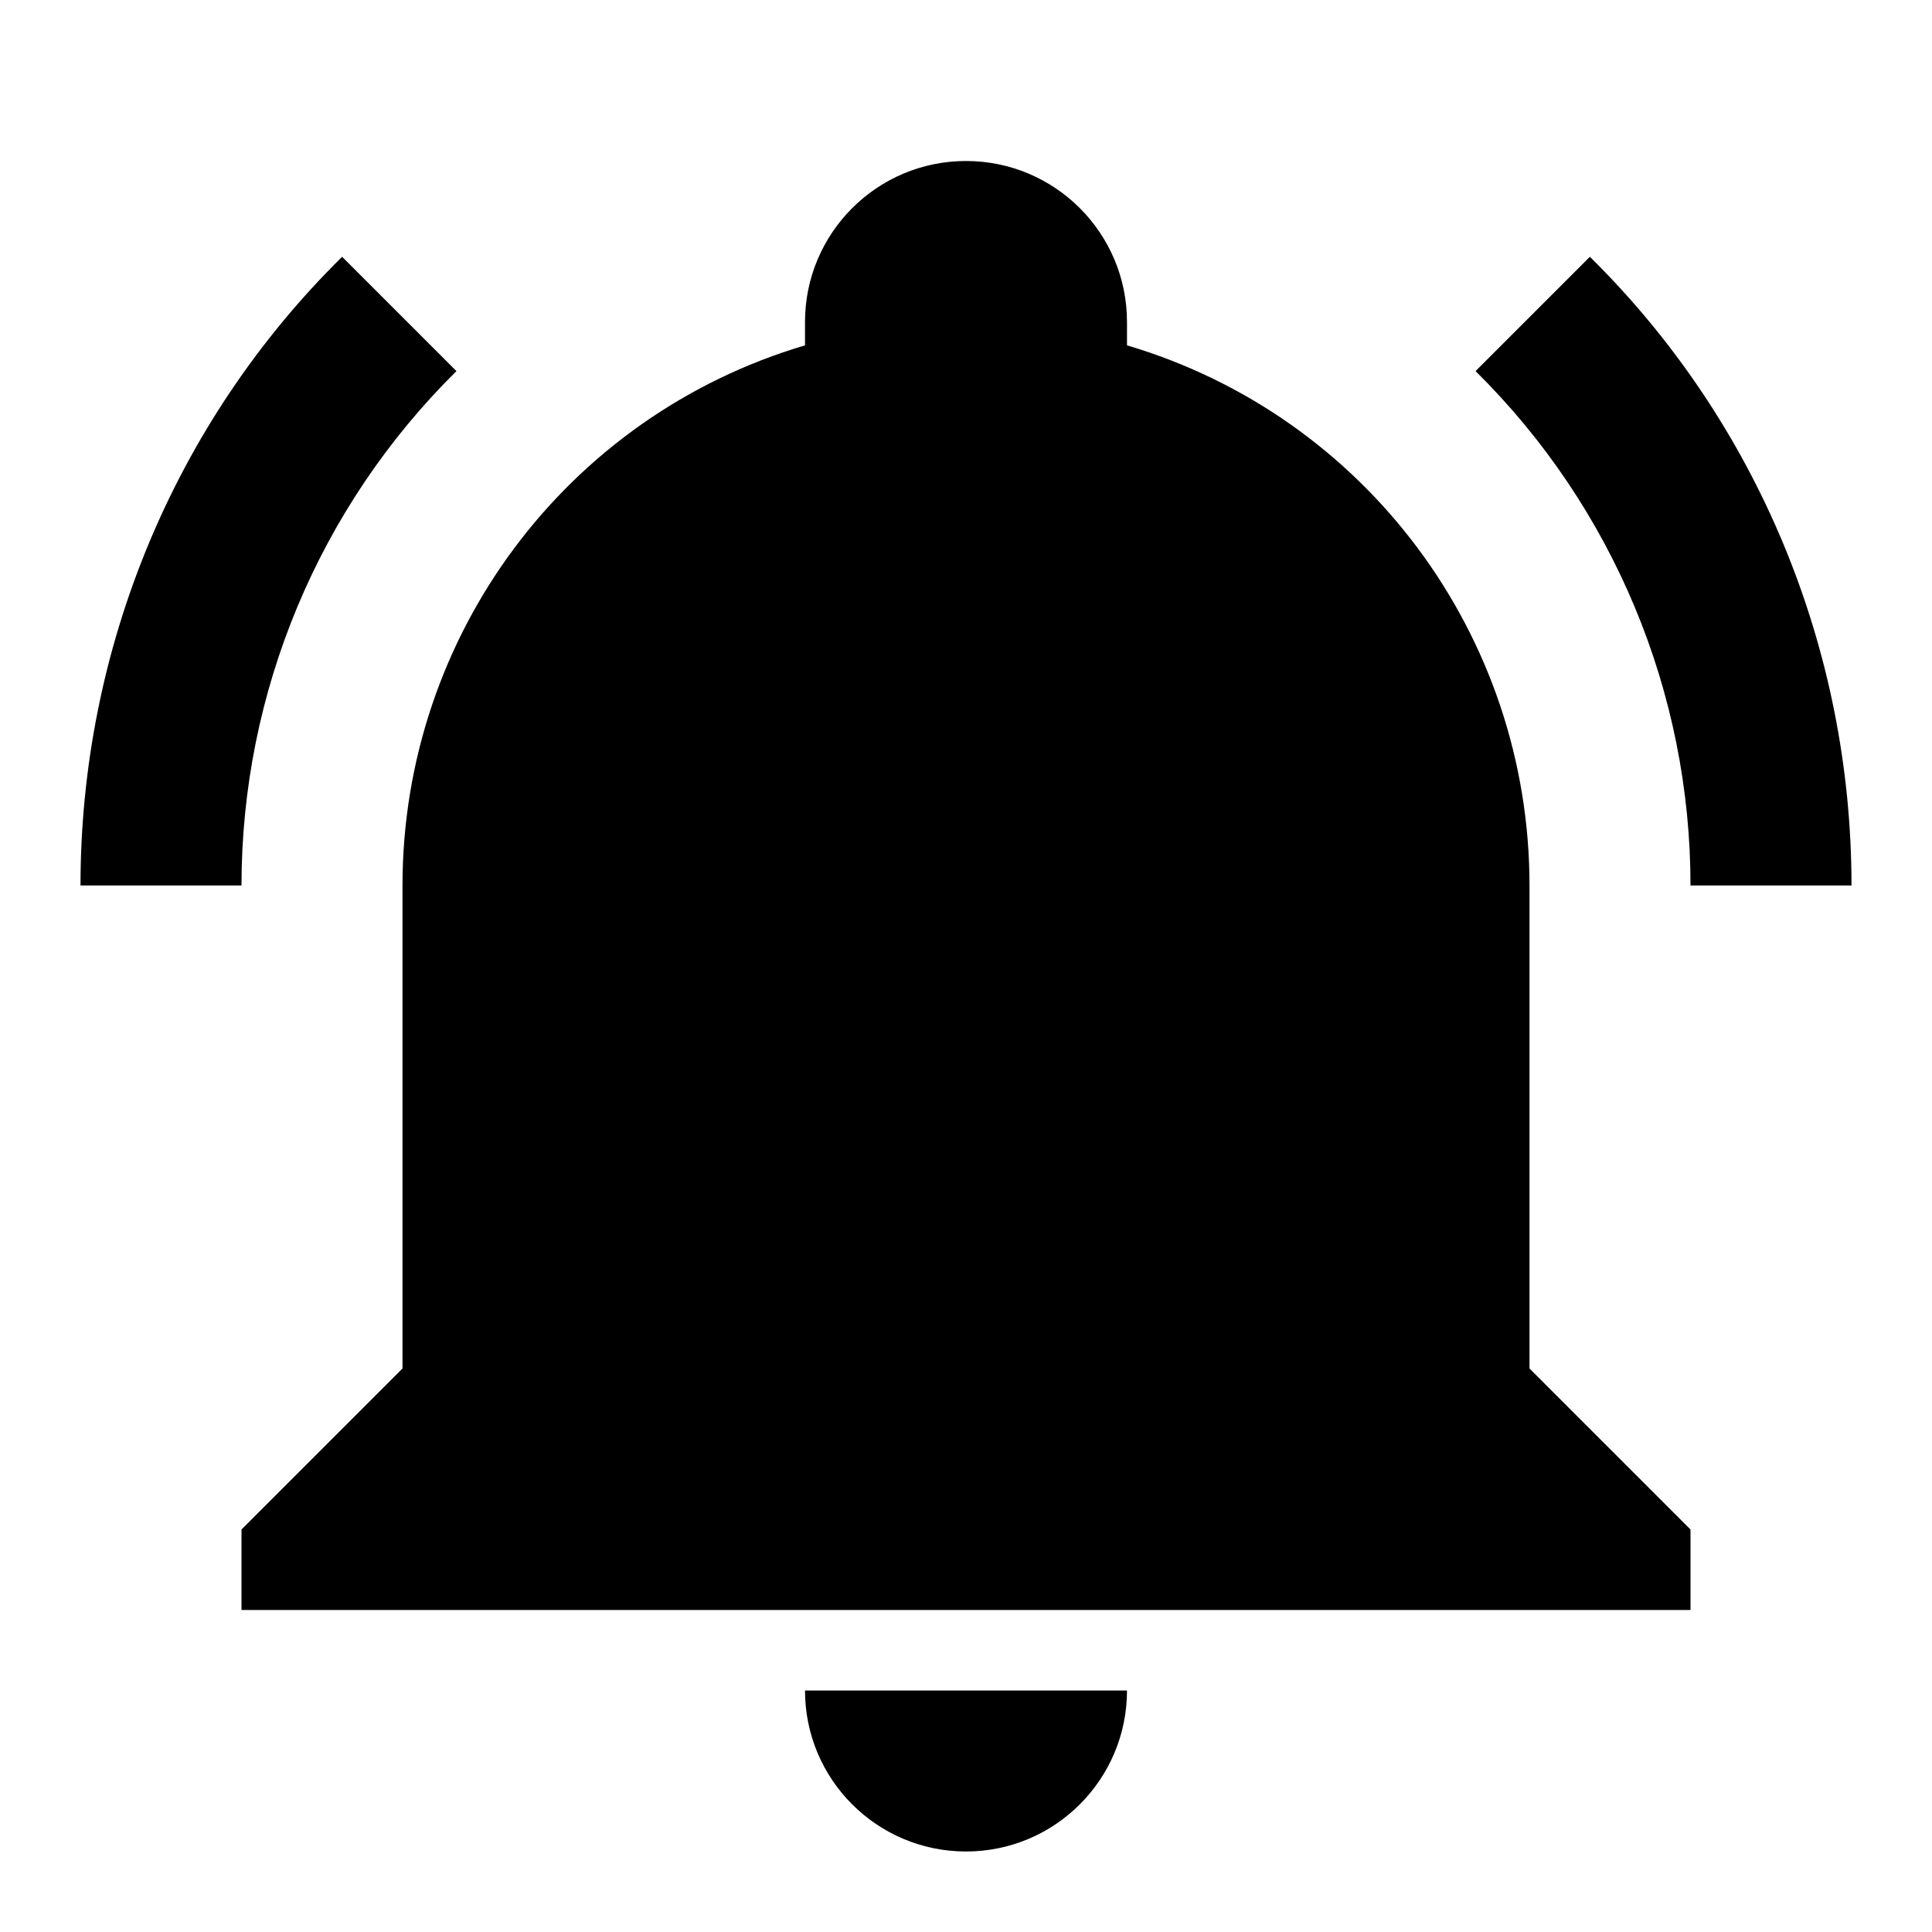
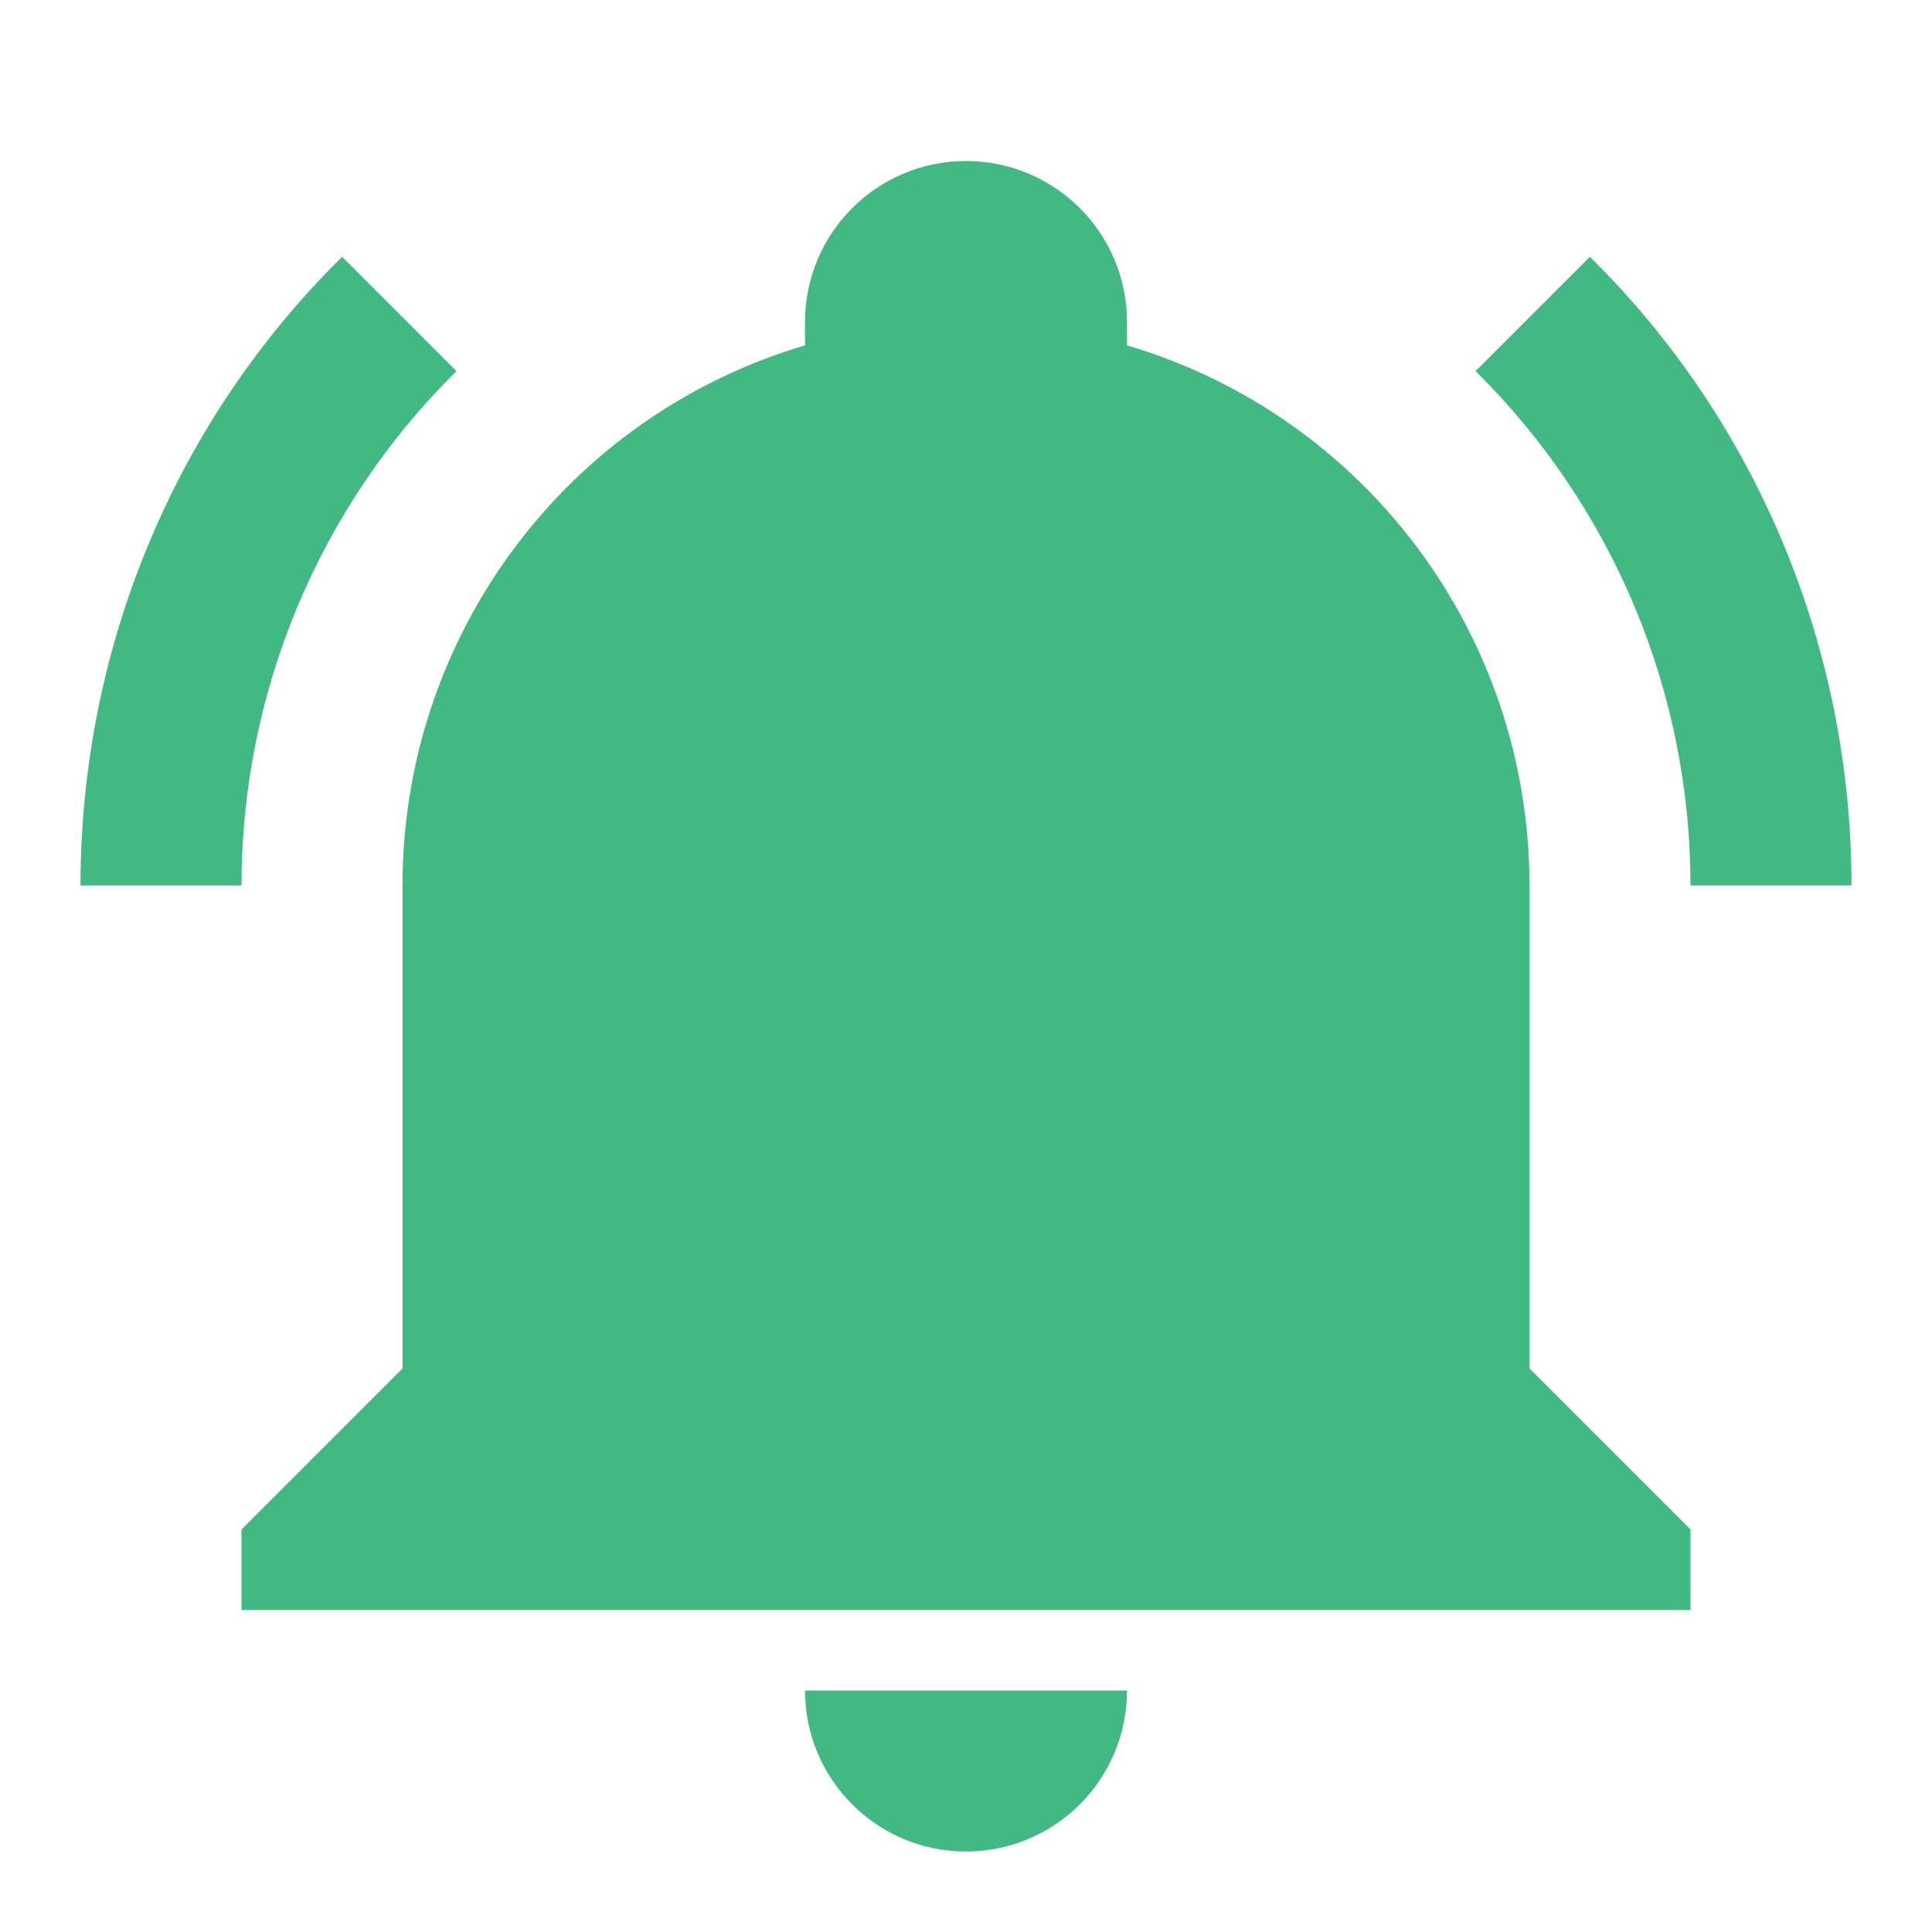
<svg xmlns="http://www.w3.org/2000/svg" viewBox="0 0 24 24">
-   <path d="M21,19V20H3V19L5,17V11C5,7.9 7.03,5.17 10,4.29C10,4.19 10,4.1 10,4A2,2 0 0,1 12,2A2,2 0 0,1 14,4C14,4.1 14,4.19 14,4.29C16.97,5.17 19,7.9 19,11V17L21,19M14,21A2,2 0 0,1 12,23A2,2 0 0,1 10,21M19.75,3.19L18.33,4.61C20.04,6.3 21,8.6 21,11H23C23,8.07 21.84,5.25 19.75,3.19M1,11H3C3,8.6 3.96,6.3 5.67,4.61L4.25,3.19C2.16,5.25 1,8.07 1,11Z" />
+   <path fill="#42b883" d="M21,19V20H3V19L5,17V11C5,7.9 7.03,5.17 10,4.29C10,4.19 10,4.1 10,4A2,2 0 0,1 12,2A2,2 0 0,1 14,4C14,4.1 14,4.19 14,4.29C16.97,5.17 19,7.9 19,11V17L21,19M14,21A2,2 0 0,1 12,23A2,2 0 0,1 10,21M19.75,3.19L18.33,4.61C20.04,6.3 21,8.6 21,11H23C23,8.07 21.84,5.25 19.75,3.19M1,11H3C3,8.6 3.96,6.3 5.67,4.61L4.25,3.19C2.16,5.25 1,8.07 1,11Z" />
</svg>
